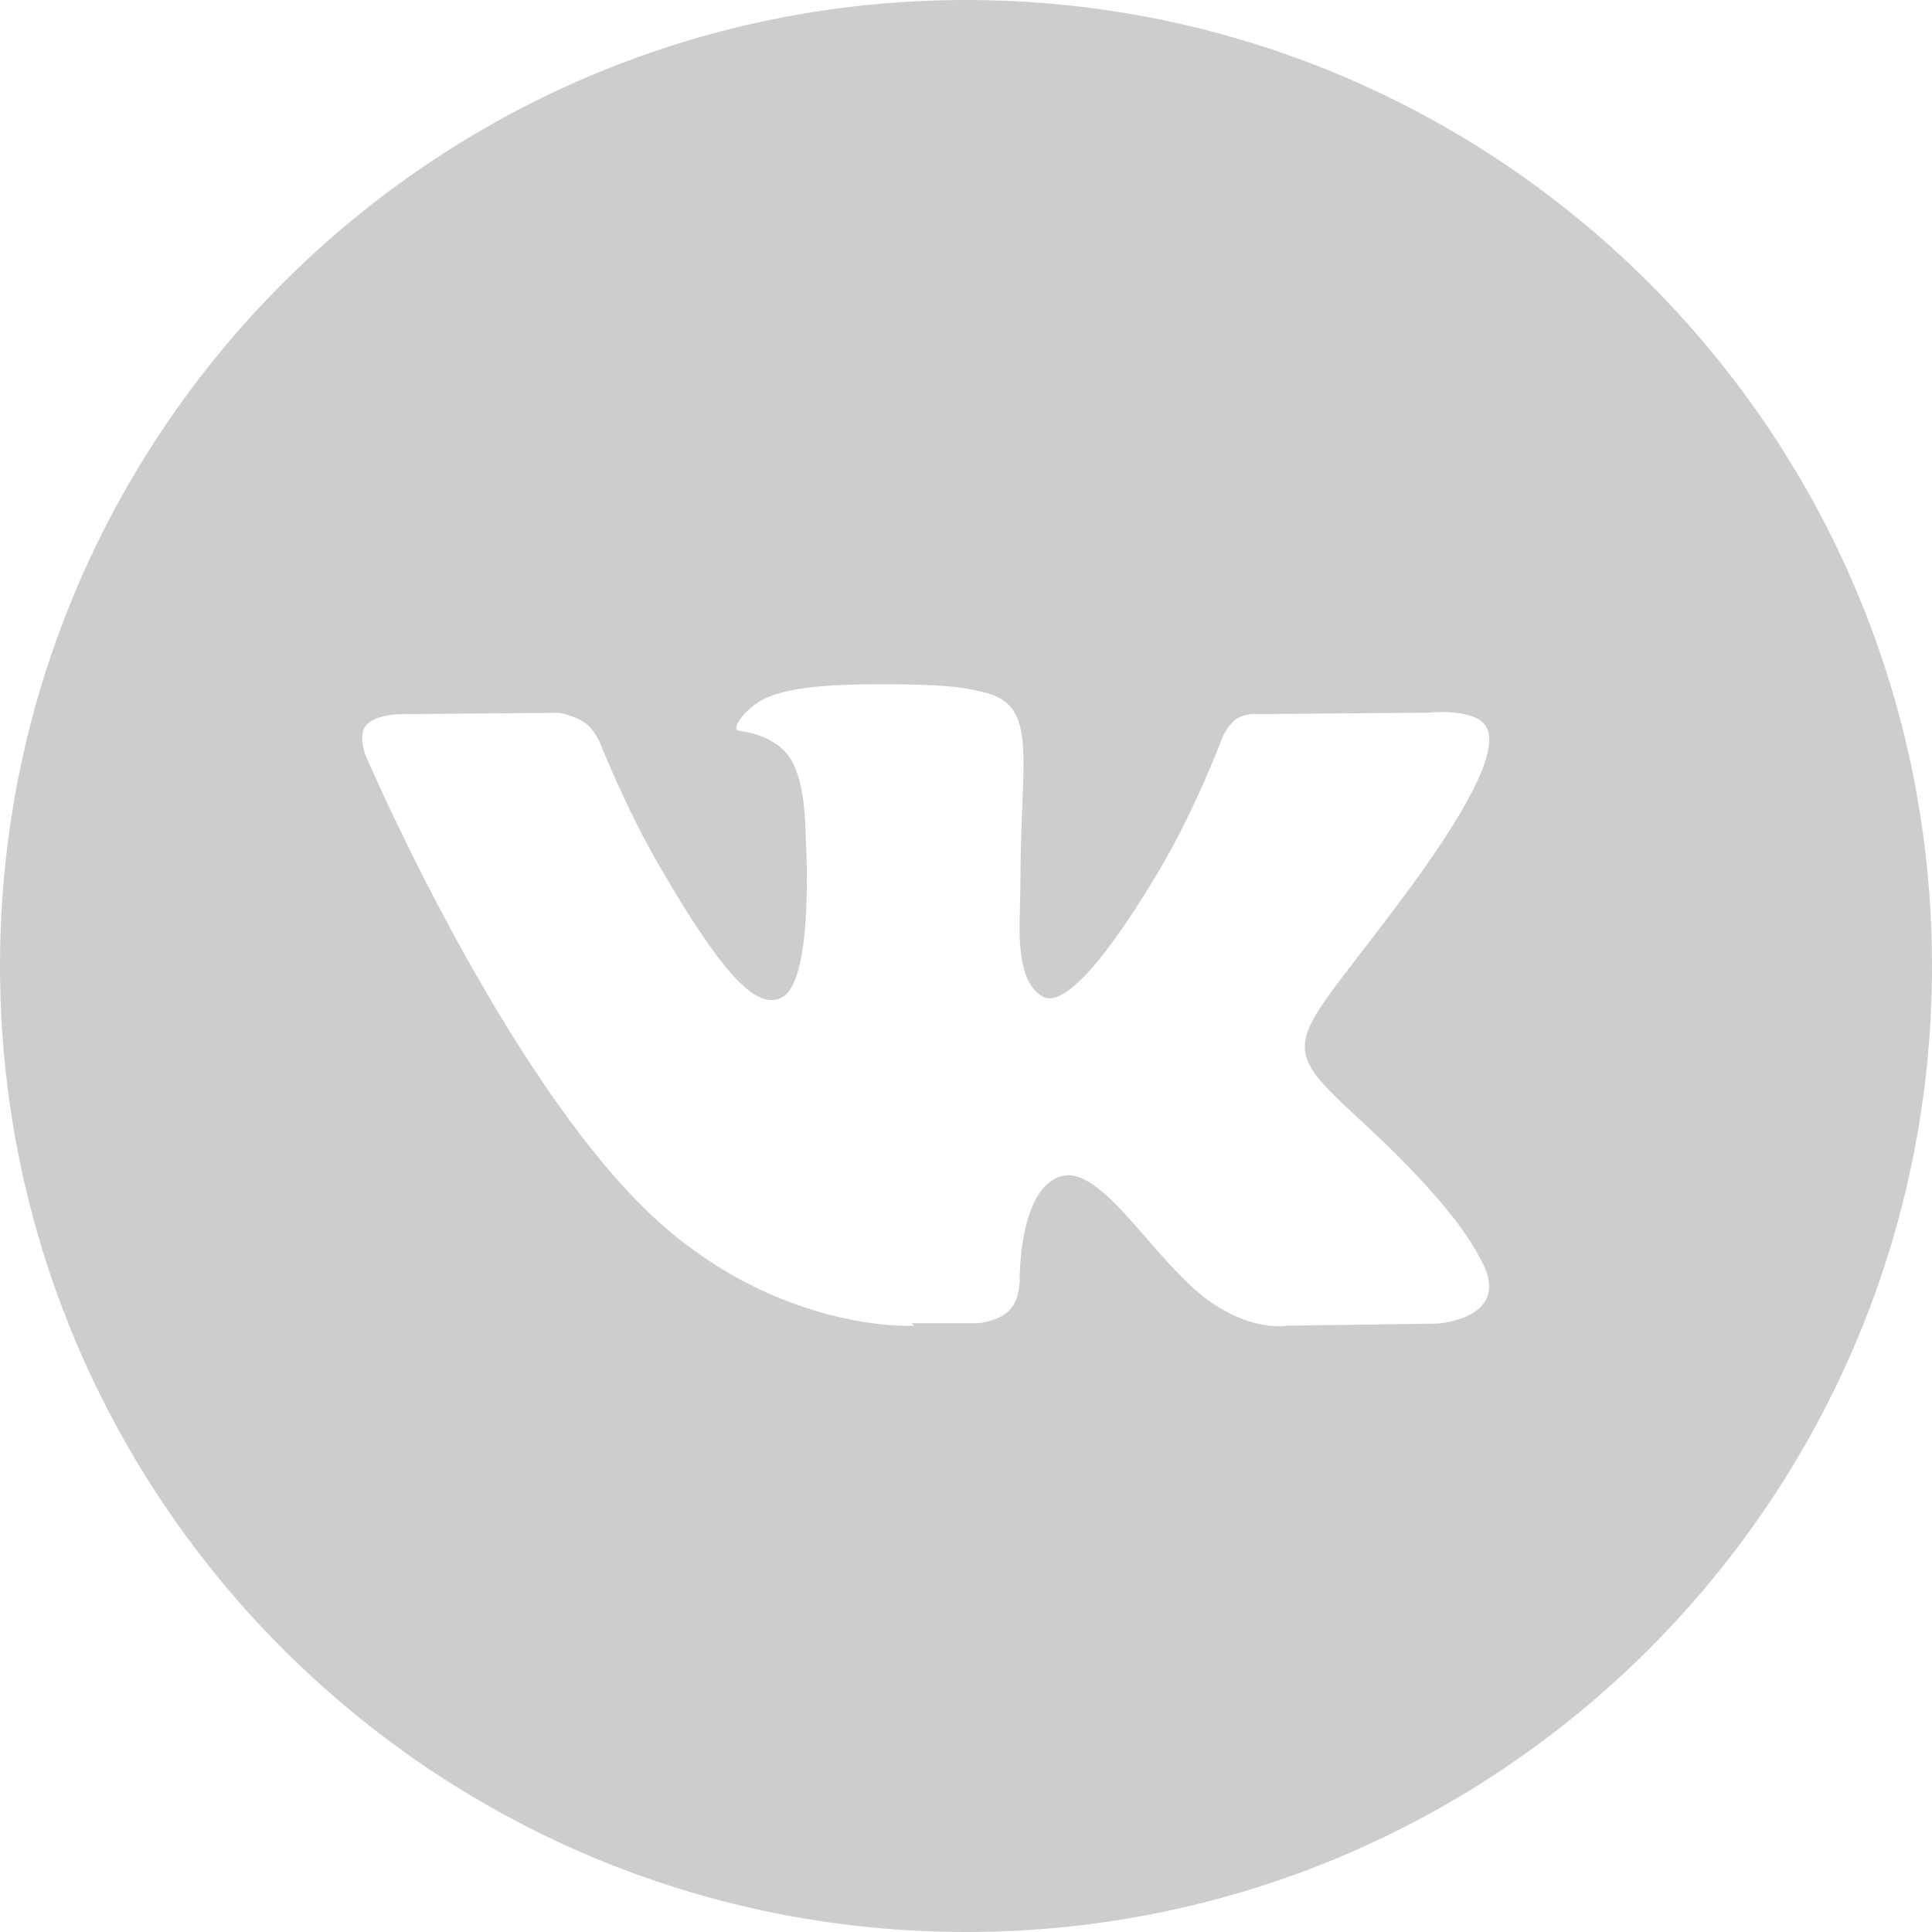
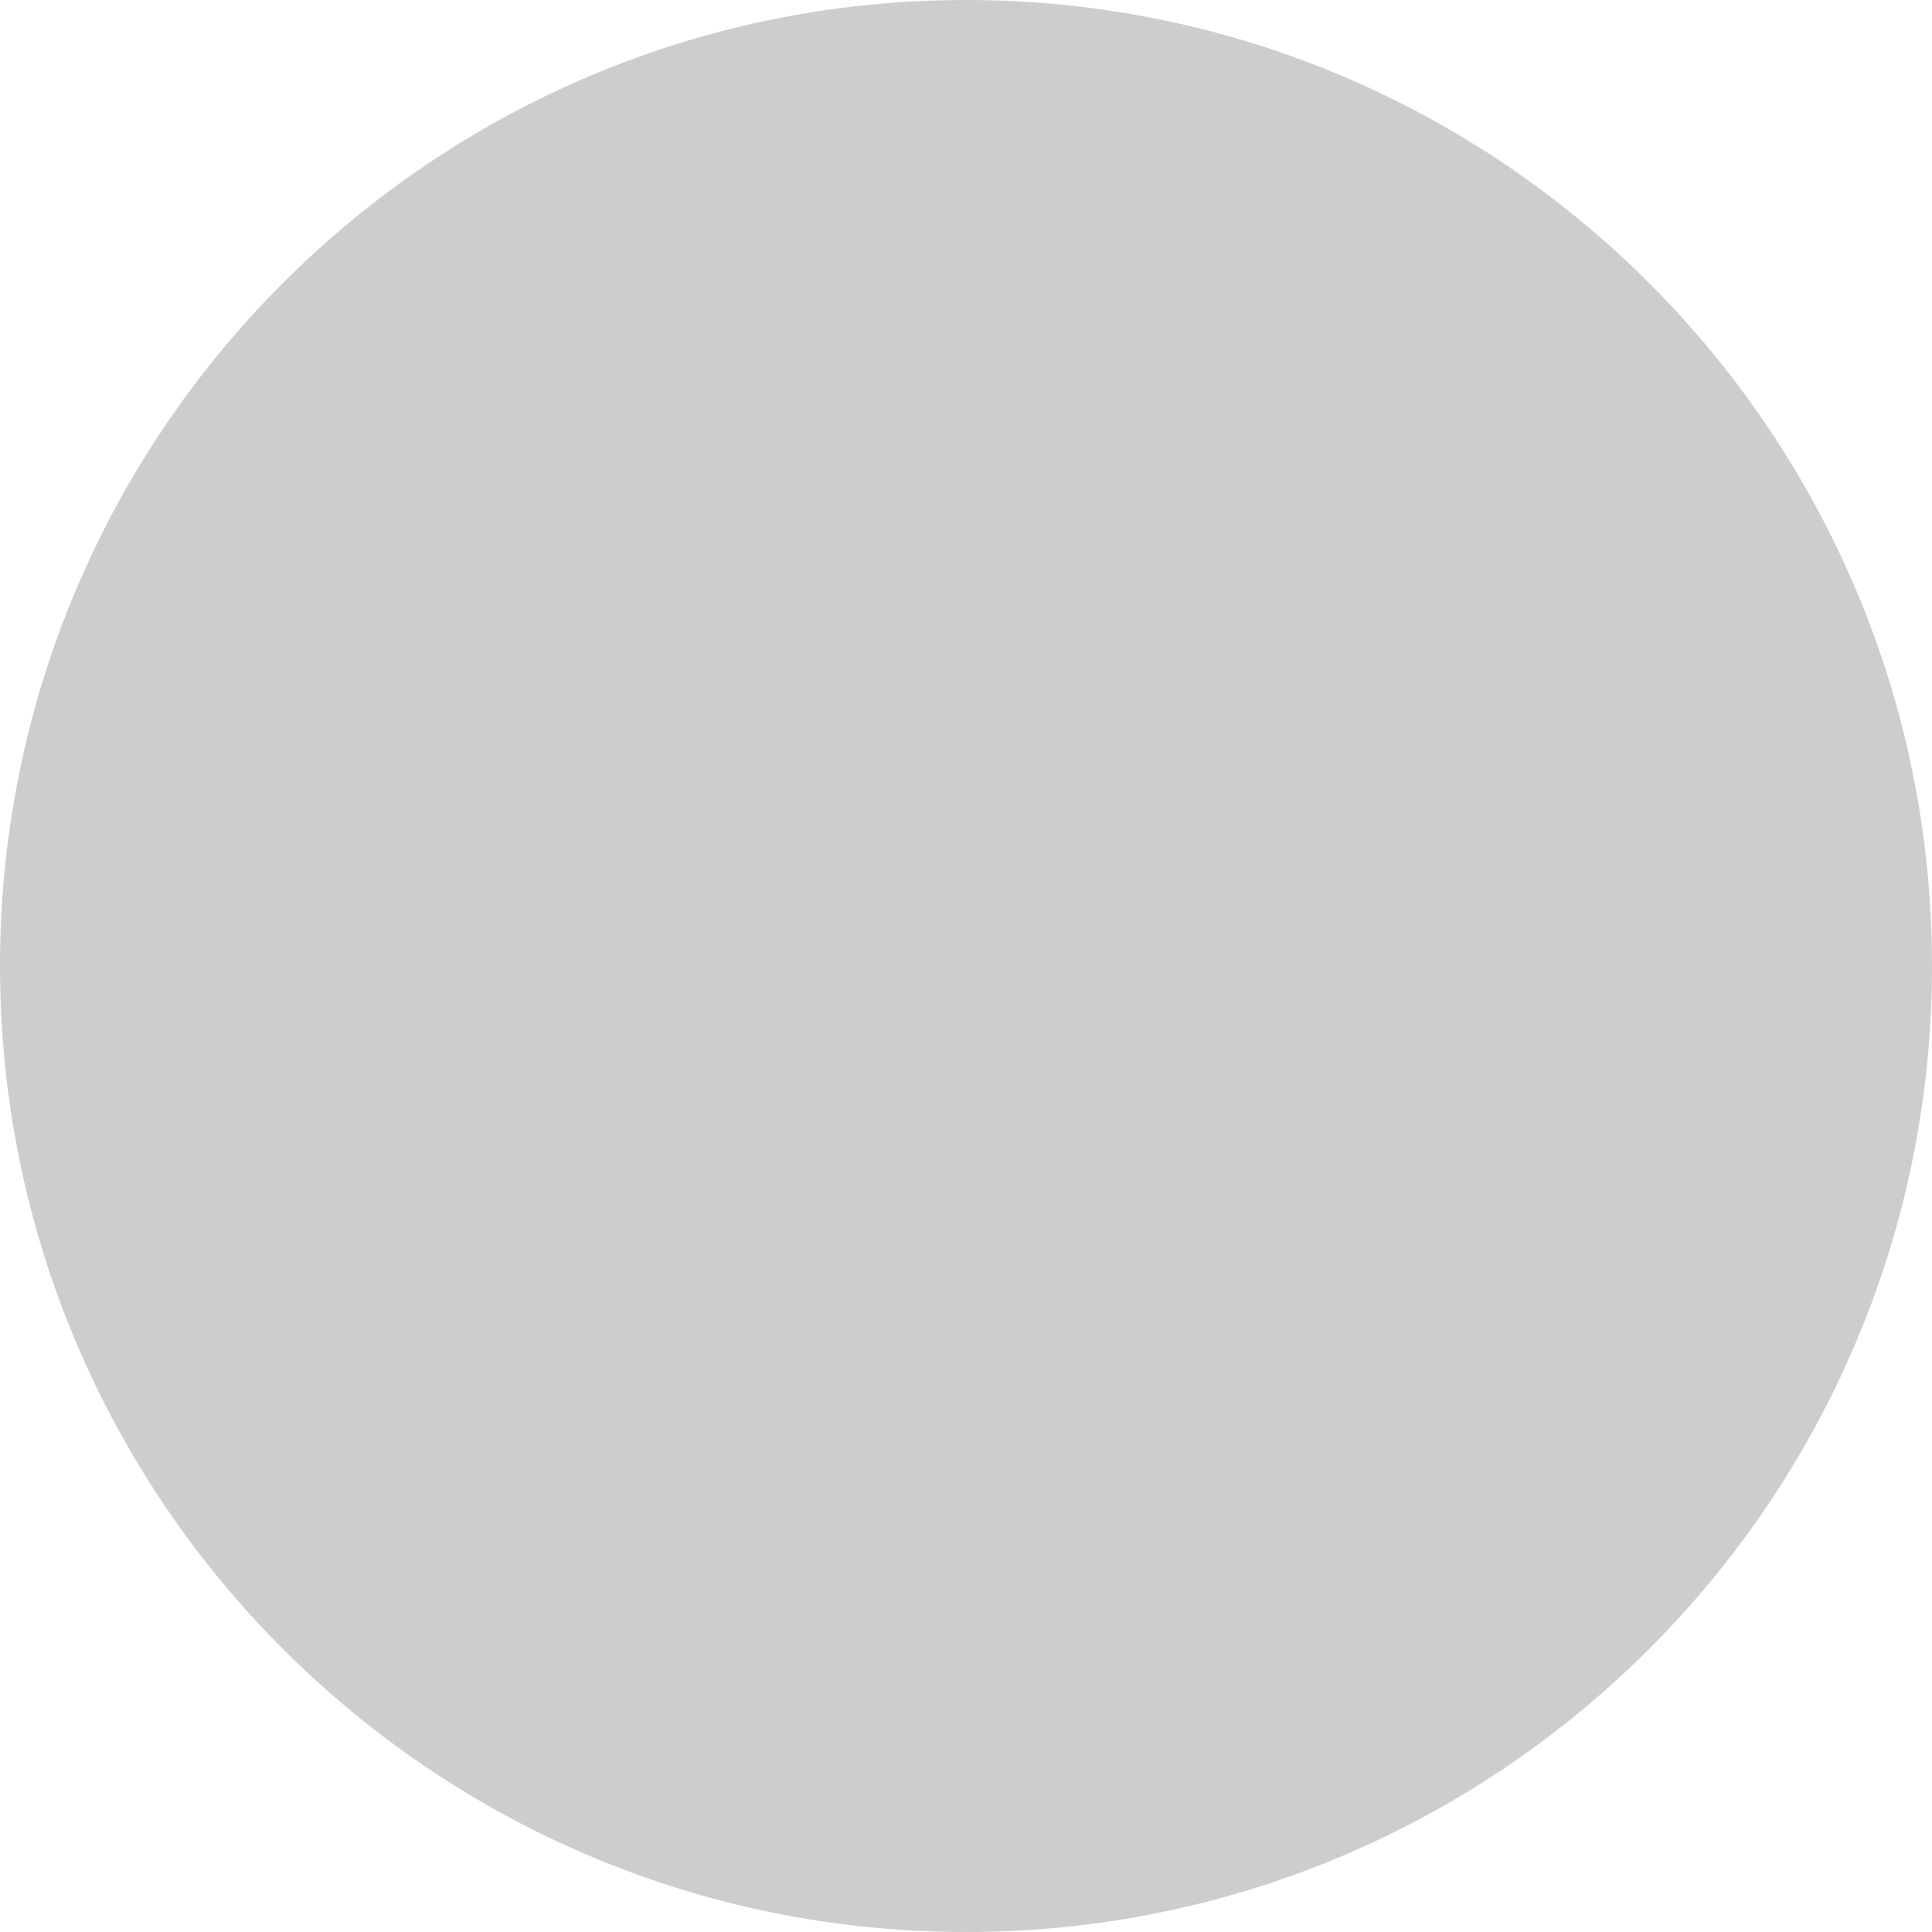
<svg xmlns="http://www.w3.org/2000/svg" width="24" height="24" viewBox="0 0 24 24" fill="none">
  <g id="Logo bubble/24/VK" opacity="0.246">
    <g id="vk">
-       <path id="Combined Shape" fill-rule="evenodd" clip-rule="evenodd" d="M24 12C24 18.627 18.627 24 12 24C5.373 24 0 18.627 0 12C0 5.373 5.373 0 12 0C18.627 0 24 5.373 24 12ZM12.163 16.437H11.325L11.354 16.469C11.354 16.469 9.507 16.578 7.88 14.885C6.103 13.038 4.536 9.371 4.536 9.371C4.536 9.371 4.449 9.126 4.546 9.012C4.65 8.882 4.948 8.872 4.948 8.872L6.951 8.855C6.951 8.855 7.144 8.89 7.276 8.986C7.389 9.073 7.451 9.223 7.451 9.223C7.451 9.223 7.775 10.045 8.204 10.78C9.044 12.225 9.429 12.541 9.717 12.388C10.129 12.162 10.006 10.345 10.006 10.345C10.006 10.345 10.015 9.685 9.796 9.39C9.63 9.162 9.316 9.094 9.176 9.077C9.07 9.064 9.254 8.802 9.49 8.683C9.85 8.508 10.485 8.494 11.237 8.502C11.823 8.511 11.992 8.546 12.22 8.599C12.752 8.726 12.735 9.139 12.699 10.024C12.688 10.289 12.676 10.597 12.676 10.952C12.676 11.034 12.673 11.122 12.671 11.211C12.658 11.665 12.643 12.181 12.938 12.371C13.086 12.476 13.463 12.389 14.409 10.797C14.855 10.043 15.189 9.152 15.189 9.152C15.189 9.152 15.258 8.993 15.372 8.924C15.486 8.853 15.643 8.871 15.643 8.871L17.744 8.853C17.744 8.853 18.382 8.784 18.479 9.064C18.593 9.361 18.242 10.062 17.385 11.208C16.57 12.296 16.173 12.697 16.211 13.051C16.238 13.309 16.496 13.543 16.991 14C18.034 14.97 18.303 15.477 18.364 15.591C18.368 15.6 18.372 15.606 18.374 15.61C18.838 16.381 17.857 16.442 17.857 16.442L15.984 16.468C15.984 16.468 15.582 16.547 15.047 16.18C14.771 15.99 14.502 15.68 14.245 15.385C13.851 14.933 13.487 14.515 13.174 14.614C12.649 14.78 12.667 15.904 12.667 15.904C12.667 15.904 12.667 16.142 12.545 16.271C12.416 16.41 12.163 16.437 12.163 16.437Z" fill="#333333" />
+       <path id="Combined Shape" fillRule="evenodd" clipRule="evenodd" d="M24 12C24 18.627 18.627 24 12 24C5.373 24 0 18.627 0 12C0 5.373 5.373 0 12 0C18.627 0 24 5.373 24 12ZM12.163 16.437H11.325L11.354 16.469C11.354 16.469 9.507 16.578 7.88 14.885C6.103 13.038 4.536 9.371 4.536 9.371C4.536 9.371 4.449 9.126 4.546 9.012C4.65 8.882 4.948 8.872 4.948 8.872L6.951 8.855C6.951 8.855 7.144 8.89 7.276 8.986C7.389 9.073 7.451 9.223 7.451 9.223C7.451 9.223 7.775 10.045 8.204 10.78C9.044 12.225 9.429 12.541 9.717 12.388C10.129 12.162 10.006 10.345 10.006 10.345C10.006 10.345 10.015 9.685 9.796 9.39C9.63 9.162 9.316 9.094 9.176 9.077C9.07 9.064 9.254 8.802 9.49 8.683C9.85 8.508 10.485 8.494 11.237 8.502C11.823 8.511 11.992 8.546 12.22 8.599C12.752 8.726 12.735 9.139 12.699 10.024C12.688 10.289 12.676 10.597 12.676 10.952C12.676 11.034 12.673 11.122 12.671 11.211C12.658 11.665 12.643 12.181 12.938 12.371C13.086 12.476 13.463 12.389 14.409 10.797C14.855 10.043 15.189 9.152 15.189 9.152C15.189 9.152 15.258 8.993 15.372 8.924C15.486 8.853 15.643 8.871 15.643 8.871L17.744 8.853C17.744 8.853 18.382 8.784 18.479 9.064C18.593 9.361 18.242 10.062 17.385 11.208C16.57 12.296 16.173 12.697 16.211 13.051C16.238 13.309 16.496 13.543 16.991 14C18.034 14.97 18.303 15.477 18.364 15.591C18.368 15.6 18.372 15.606 18.374 15.61C18.838 16.381 17.857 16.442 17.857 16.442L15.984 16.468C15.984 16.468 15.582 16.547 15.047 16.18C14.771 15.99 14.502 15.68 14.245 15.385C13.851 14.933 13.487 14.515 13.174 14.614C12.649 14.78 12.667 15.904 12.667 15.904C12.667 15.904 12.667 16.142 12.545 16.271C12.416 16.41 12.163 16.437 12.163 16.437Z" fill="#333333" />
    </g>
  </g>
</svg>
